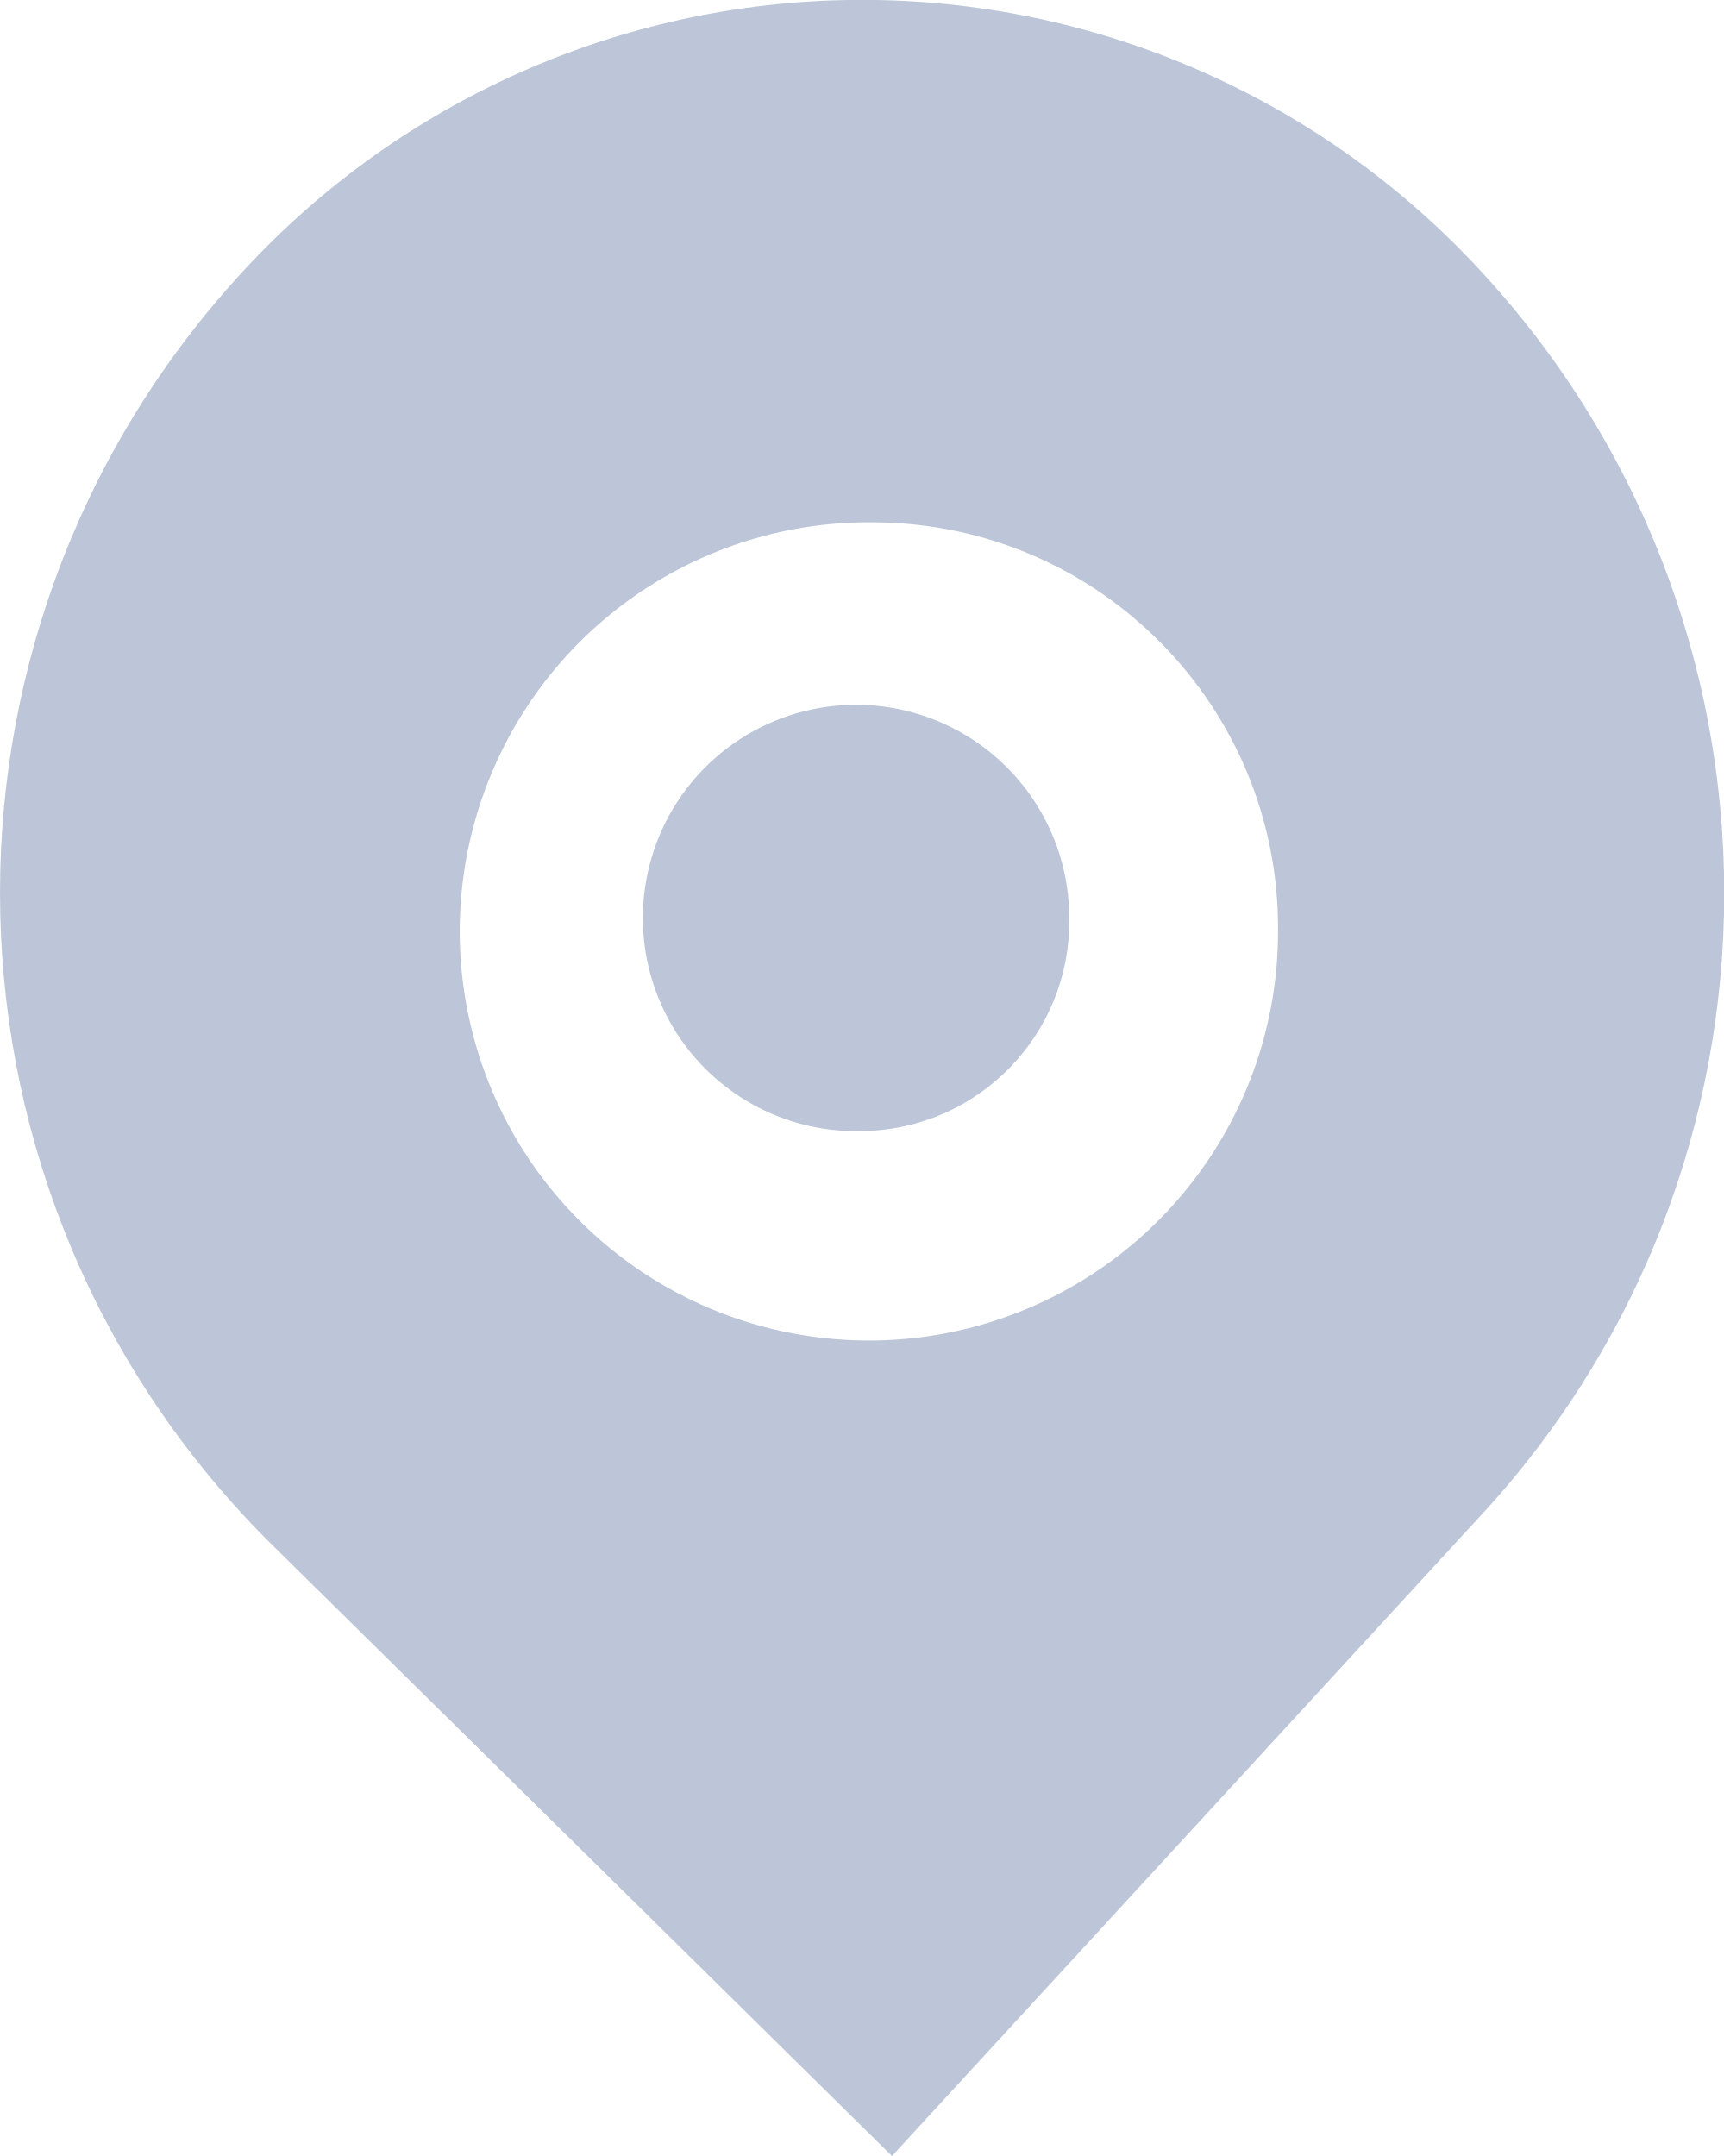
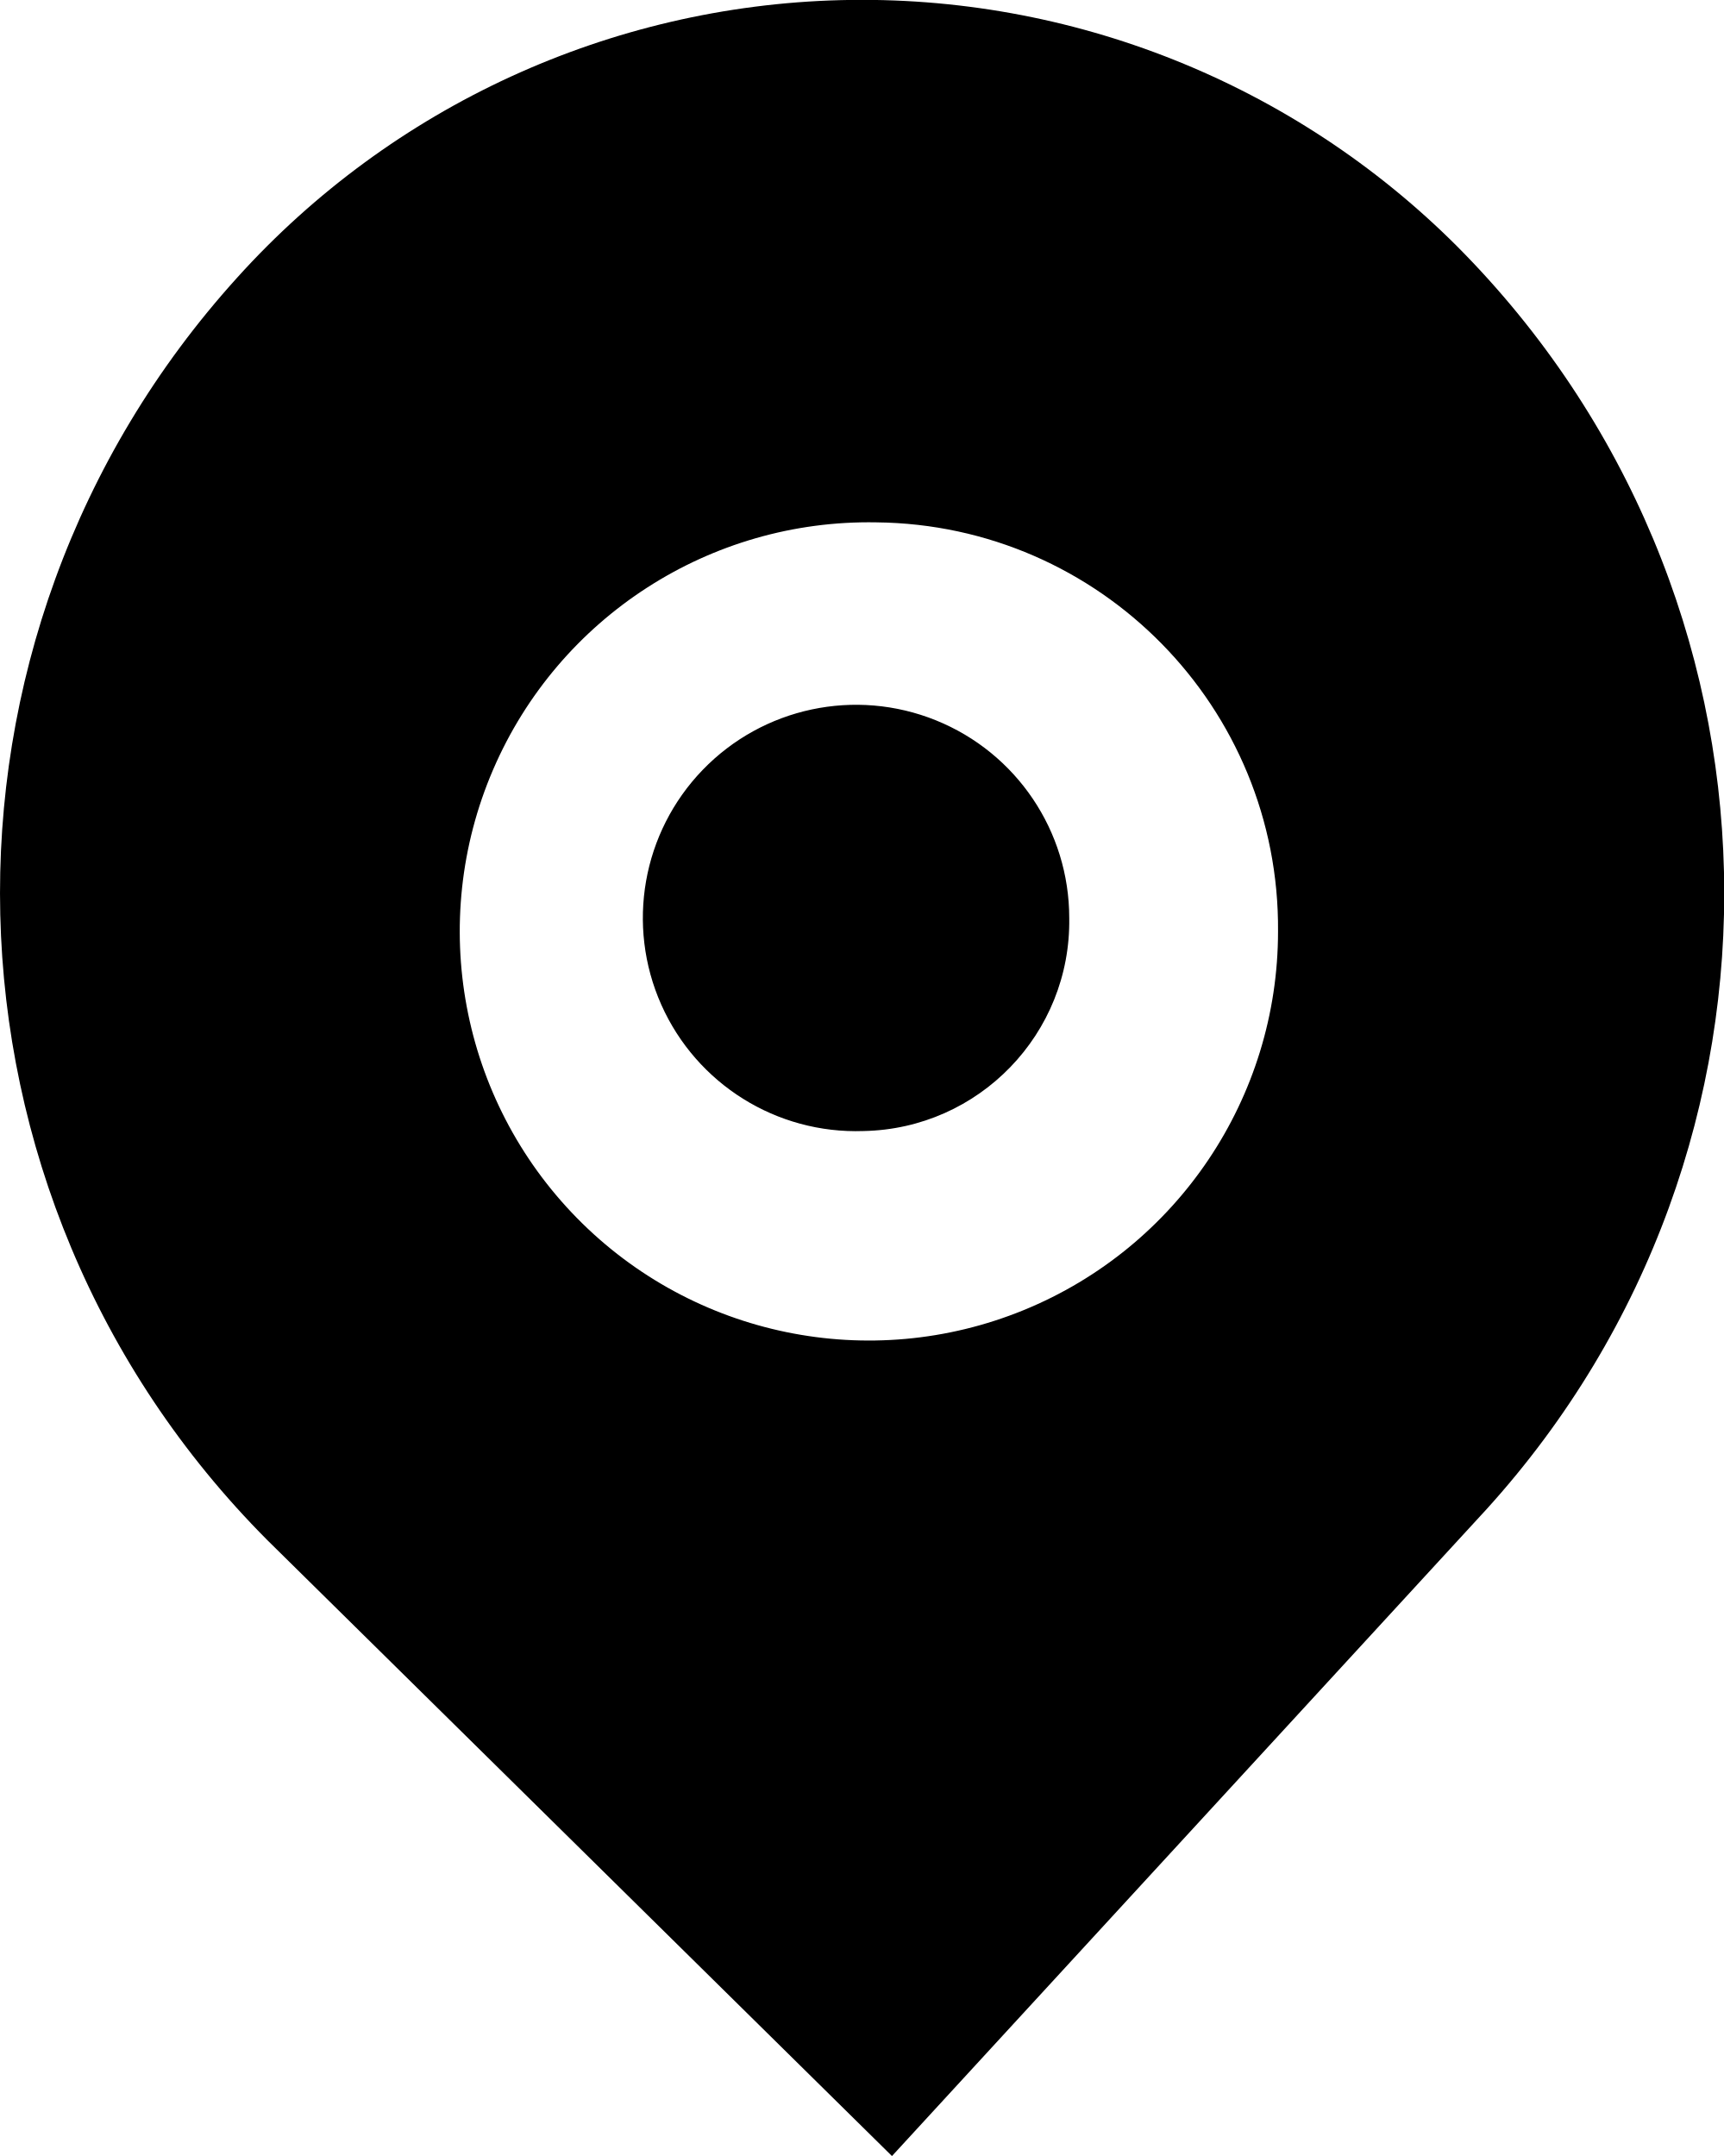
<svg xmlns="http://www.w3.org/2000/svg" viewBox="0 0 19.99 25">
  <g transform="translate(0.394 0)">
-     <path d="M10.347,25h0L3.105,17.859A10.633,10.633,0,0,1,2.758,3.216,9.759,9.759,0,0,1,16.9,2.856,10.633,10.633,0,0,1,17.242,17.5L10.348,25Zm-.18-18.943A4.744,4.744,0,1,0,14.824,10.8,4.706,4.706,0,0,0,10.167,6.057Zm-.15,7.058a2.472,2.472,0,1,1,2.386-2.47A2.432,2.432,0,0,1,10.017,13.115Z" transform="translate(-0.399 0)" fill="#bdc6d8" />
+     <path d="M10.347,25h0L3.105,17.859A10.633,10.633,0,0,1,2.758,3.216,9.759,9.759,0,0,1,16.9,2.856,10.633,10.633,0,0,1,17.242,17.5L10.348,25Zm-.18-18.943A4.744,4.744,0,1,0,14.824,10.8,4.706,4.706,0,0,0,10.167,6.057Zm-.15,7.058a2.472,2.472,0,1,1,2.386-2.47A2.432,2.432,0,0,1,10.017,13.115Z" transform="translate(-0.399 0)" fill="currentColor" />
  </g>
</svg>
